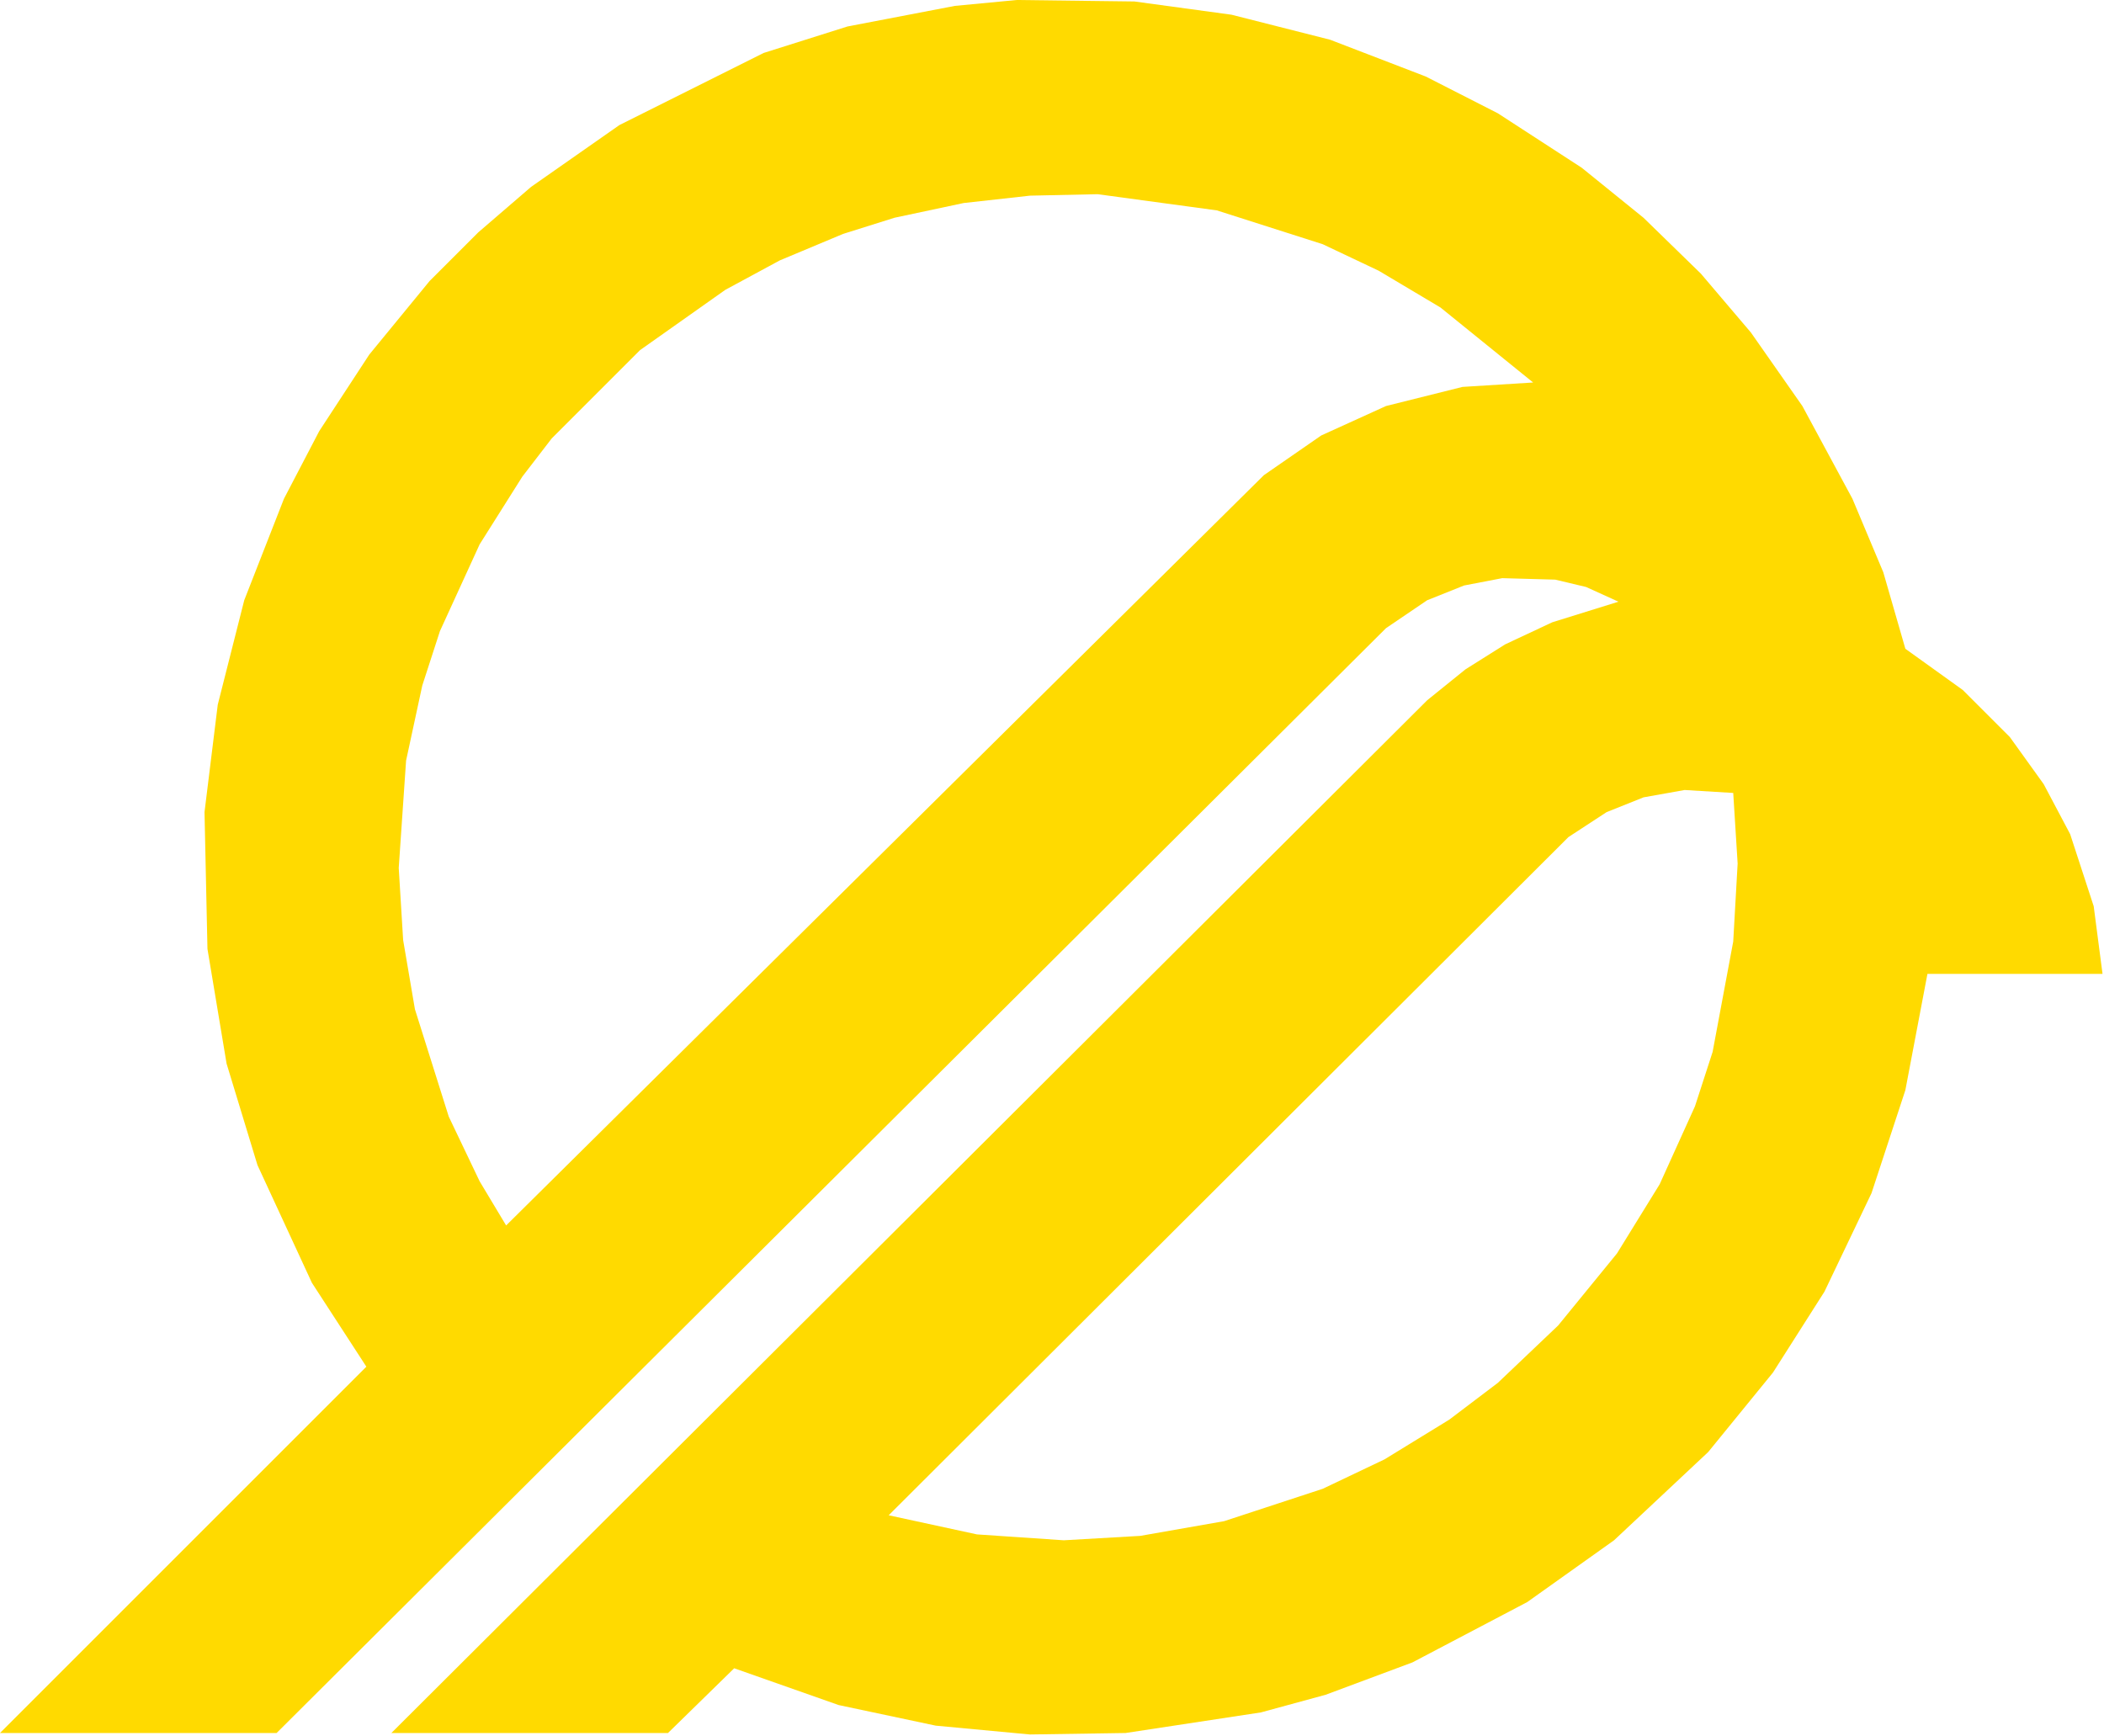
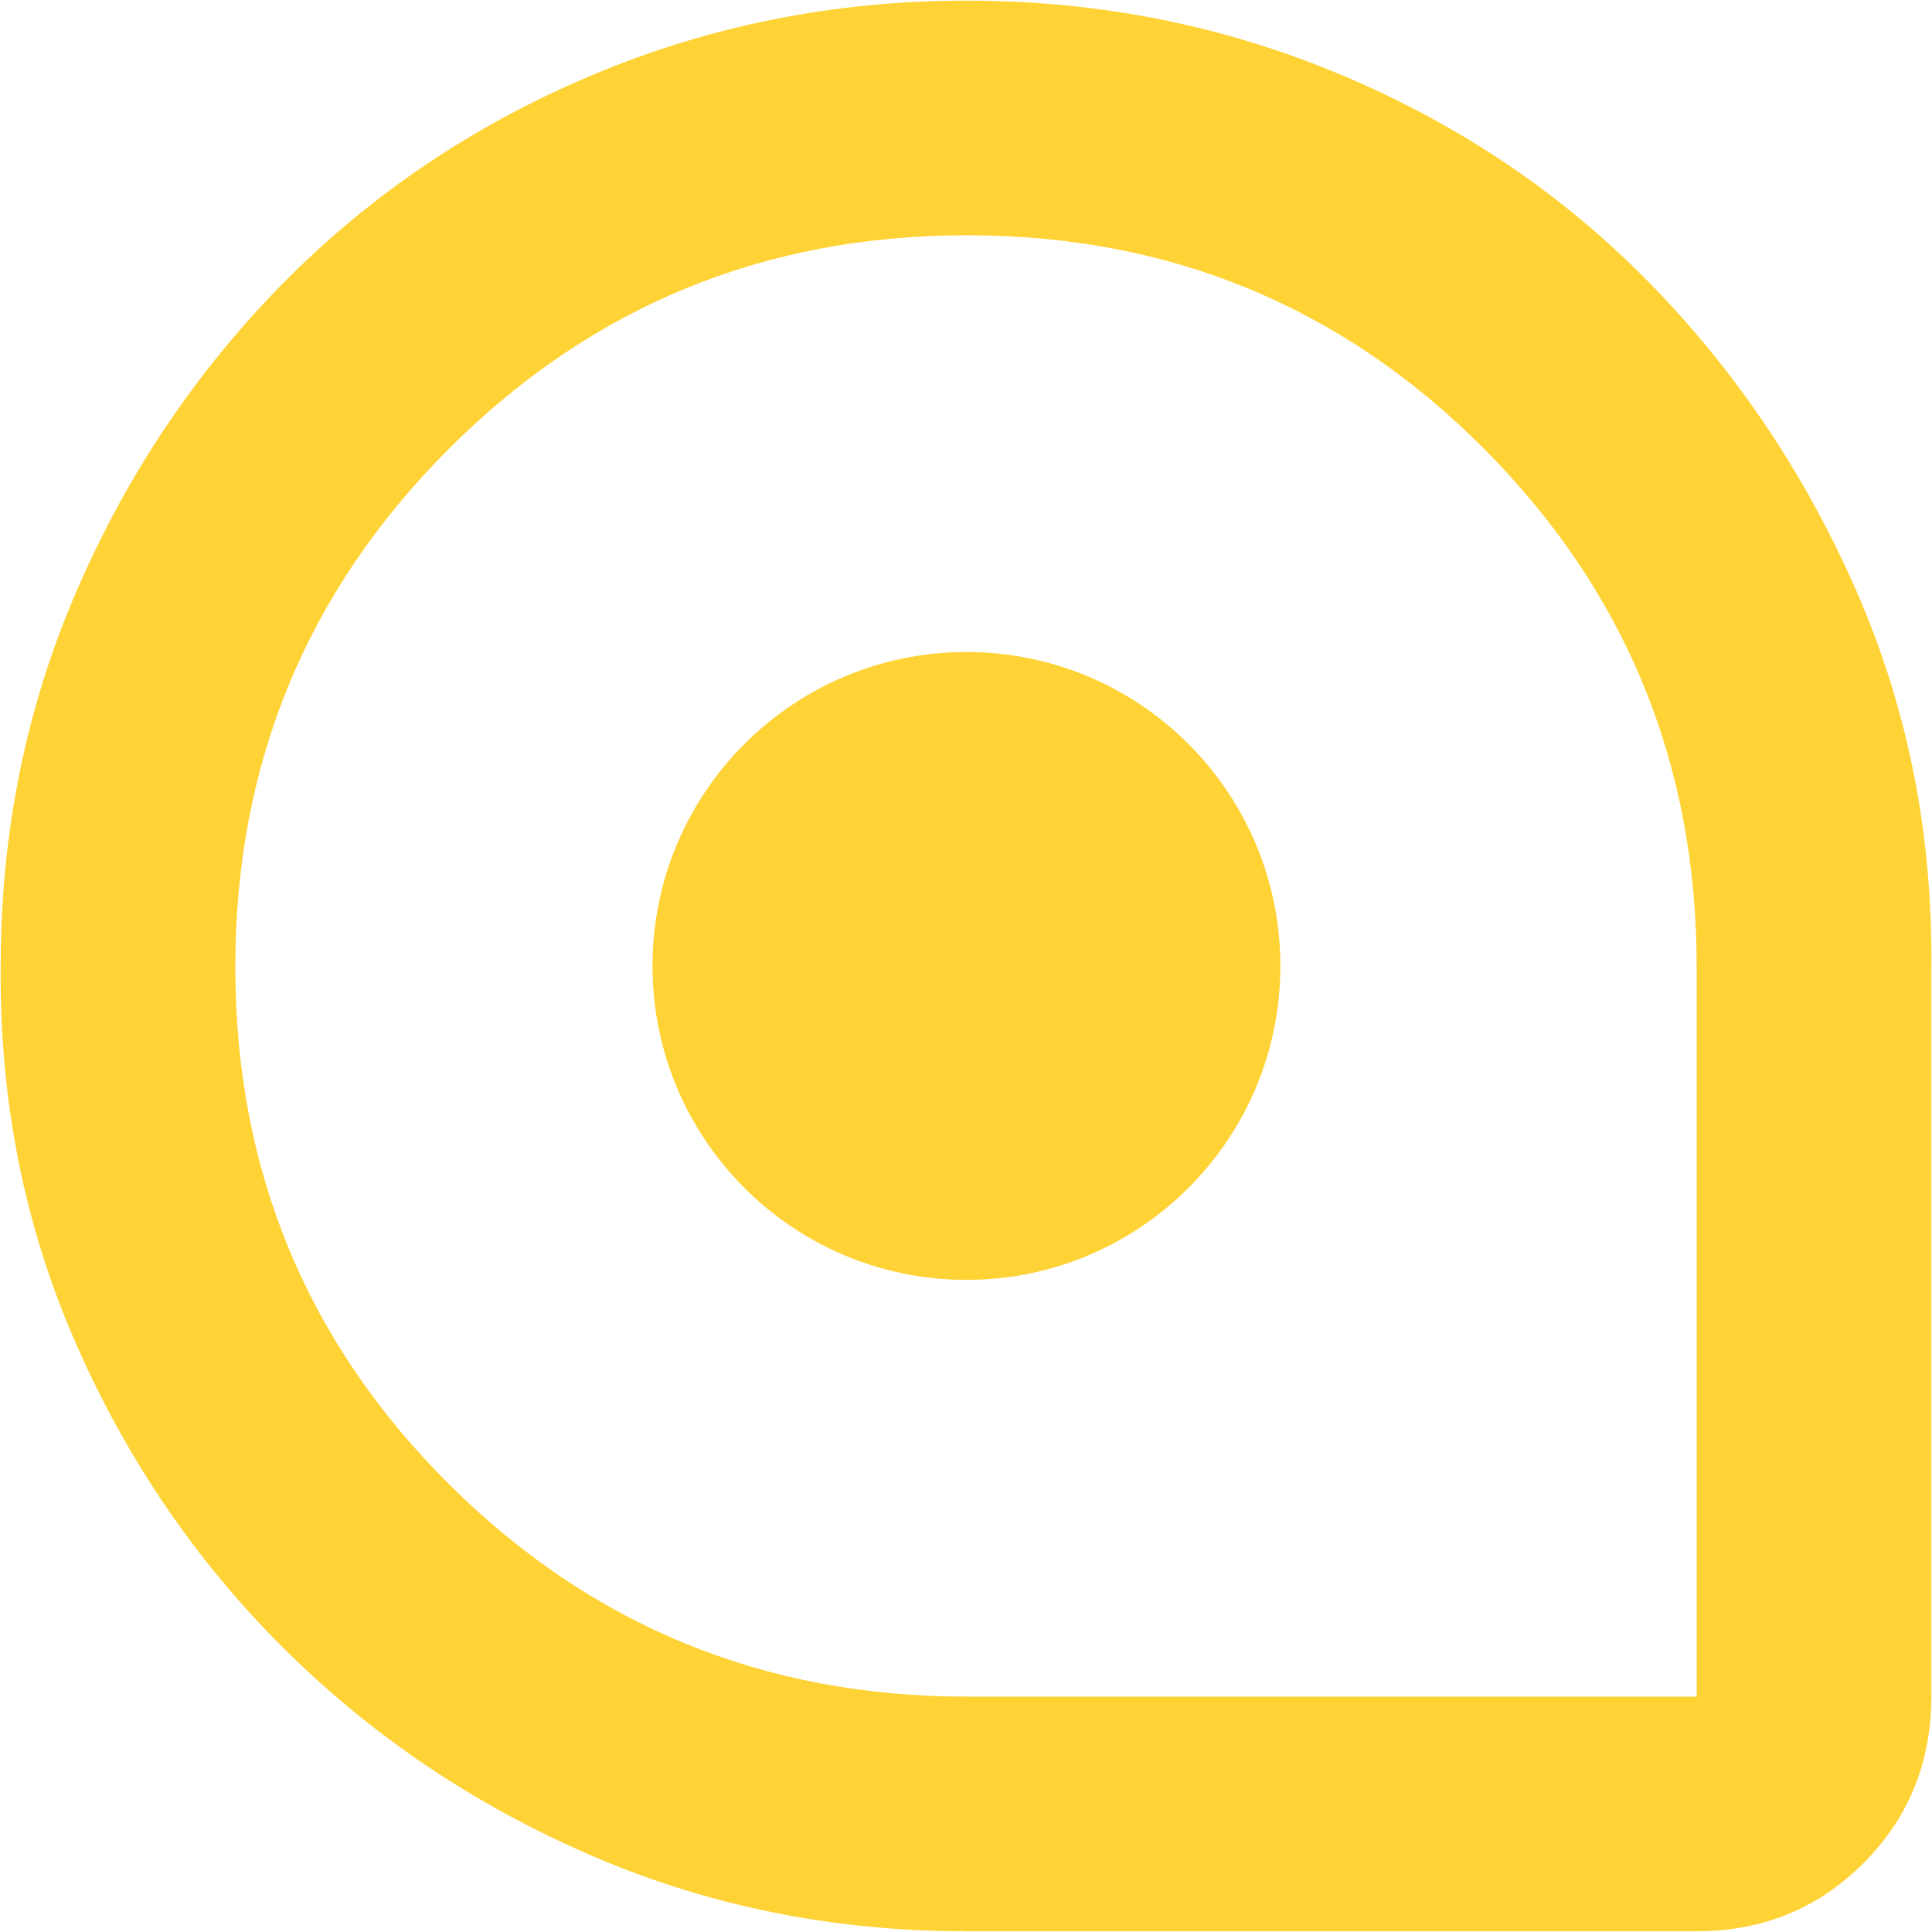
- <svg xmlns="http://www.w3.org/2000/svg" viewBox="0 0 1430 1180">
-   <path fill="#ffda00" fill-rule="evenodd" d="M1407 567 1389 533 1366 501 1334 469 1295 441 1280 389 1259 339 1225 276 1190 226 1156 186 1117 148 1075 114 1018 77 969 52 904 27 837 10 771 1 691 0 649 4 576 18 519 36 421 85 361 127 325 158 292 191 251 241 217 293 193 339 166 408 148 479 139 552 141 645 154 723 175 792 212 872 249 929 0 1178 188 1178 942 427 970 408 995 398 1021 393 1057 394 1078 399 1100 409 1055 423 1023 438 996 455 970 476 266 1178 454 1178 499 1134 570 1159 636 1173 700 1179 765 1178 857 1164 901 1152 960 1130 1038 1089 1097 1047 1161 987 1205 933 1240 878 1272 811 1295 741 1310 662 1429 662 1423 616Z M1042 260 994 263 942 276 898 296 859 323 344 833 326 803 305 759 282 686 274 639 271 590 276 517 287 466 299 429 326 370 355 324 375 298 435 238 493 197 530 177 573 159 608 148 655 138 700 133 746 132 827 143 899 166 937 184 979 209Z M1178 539 1181 587 1178 640 1164 715 1152 752 1128 805 1099 852 1059 901 1018 940 985 965 941 992 899 1012 832 1034 775 1044 723 1047 664 1043 604 1030 1066 569 1092 552 1117 542 1145 537Z" />
+ <svg xmlns="http://www.w3.org/2000/svg" width="1532.376" height="1532.297" viewBox="0 0 1532.376 1532.297">
+   <path fill="#ffd335" d="M3436.688,12784.3q-158.009,0-296.992-60.014-139-59.985-243.812-164.063-104.834-104.055-165.6-243.059t-59.247-298.513q0-158.01,60.017-296.992,59.985-139,164.06-244.582,104.059-105.557,244.582-164.812Q3280.2,11253,3437.439,11253q157.254,0,297.759,59.263,140.505,59.234,243.812,164.812t164.083,244.582q60.735,139,59.244,296.992v579.54q0,78.239-53.931,132.178-53.921,53.921-132.178,53.931Zm-410.167-1175.815q-169.386,169.387-169.377,410.918,0,241.556,169.377,410.166,169.386,168.631,410.917,168.623h578.789V12019.4q0-241.534-168.626-410.918Q3679,11439.1,3437.439,11439.106,3195.906,11439.106,3026.521,11608.482Zm161.516,410.167c0-137.521,111.48-249,249-249s249,111.479,249,249-111.48,249-249,249S3188.037,12156.166,3188.037,12018.649Z" transform="translate(-2670.499 -11252.501)" />
</svg>
